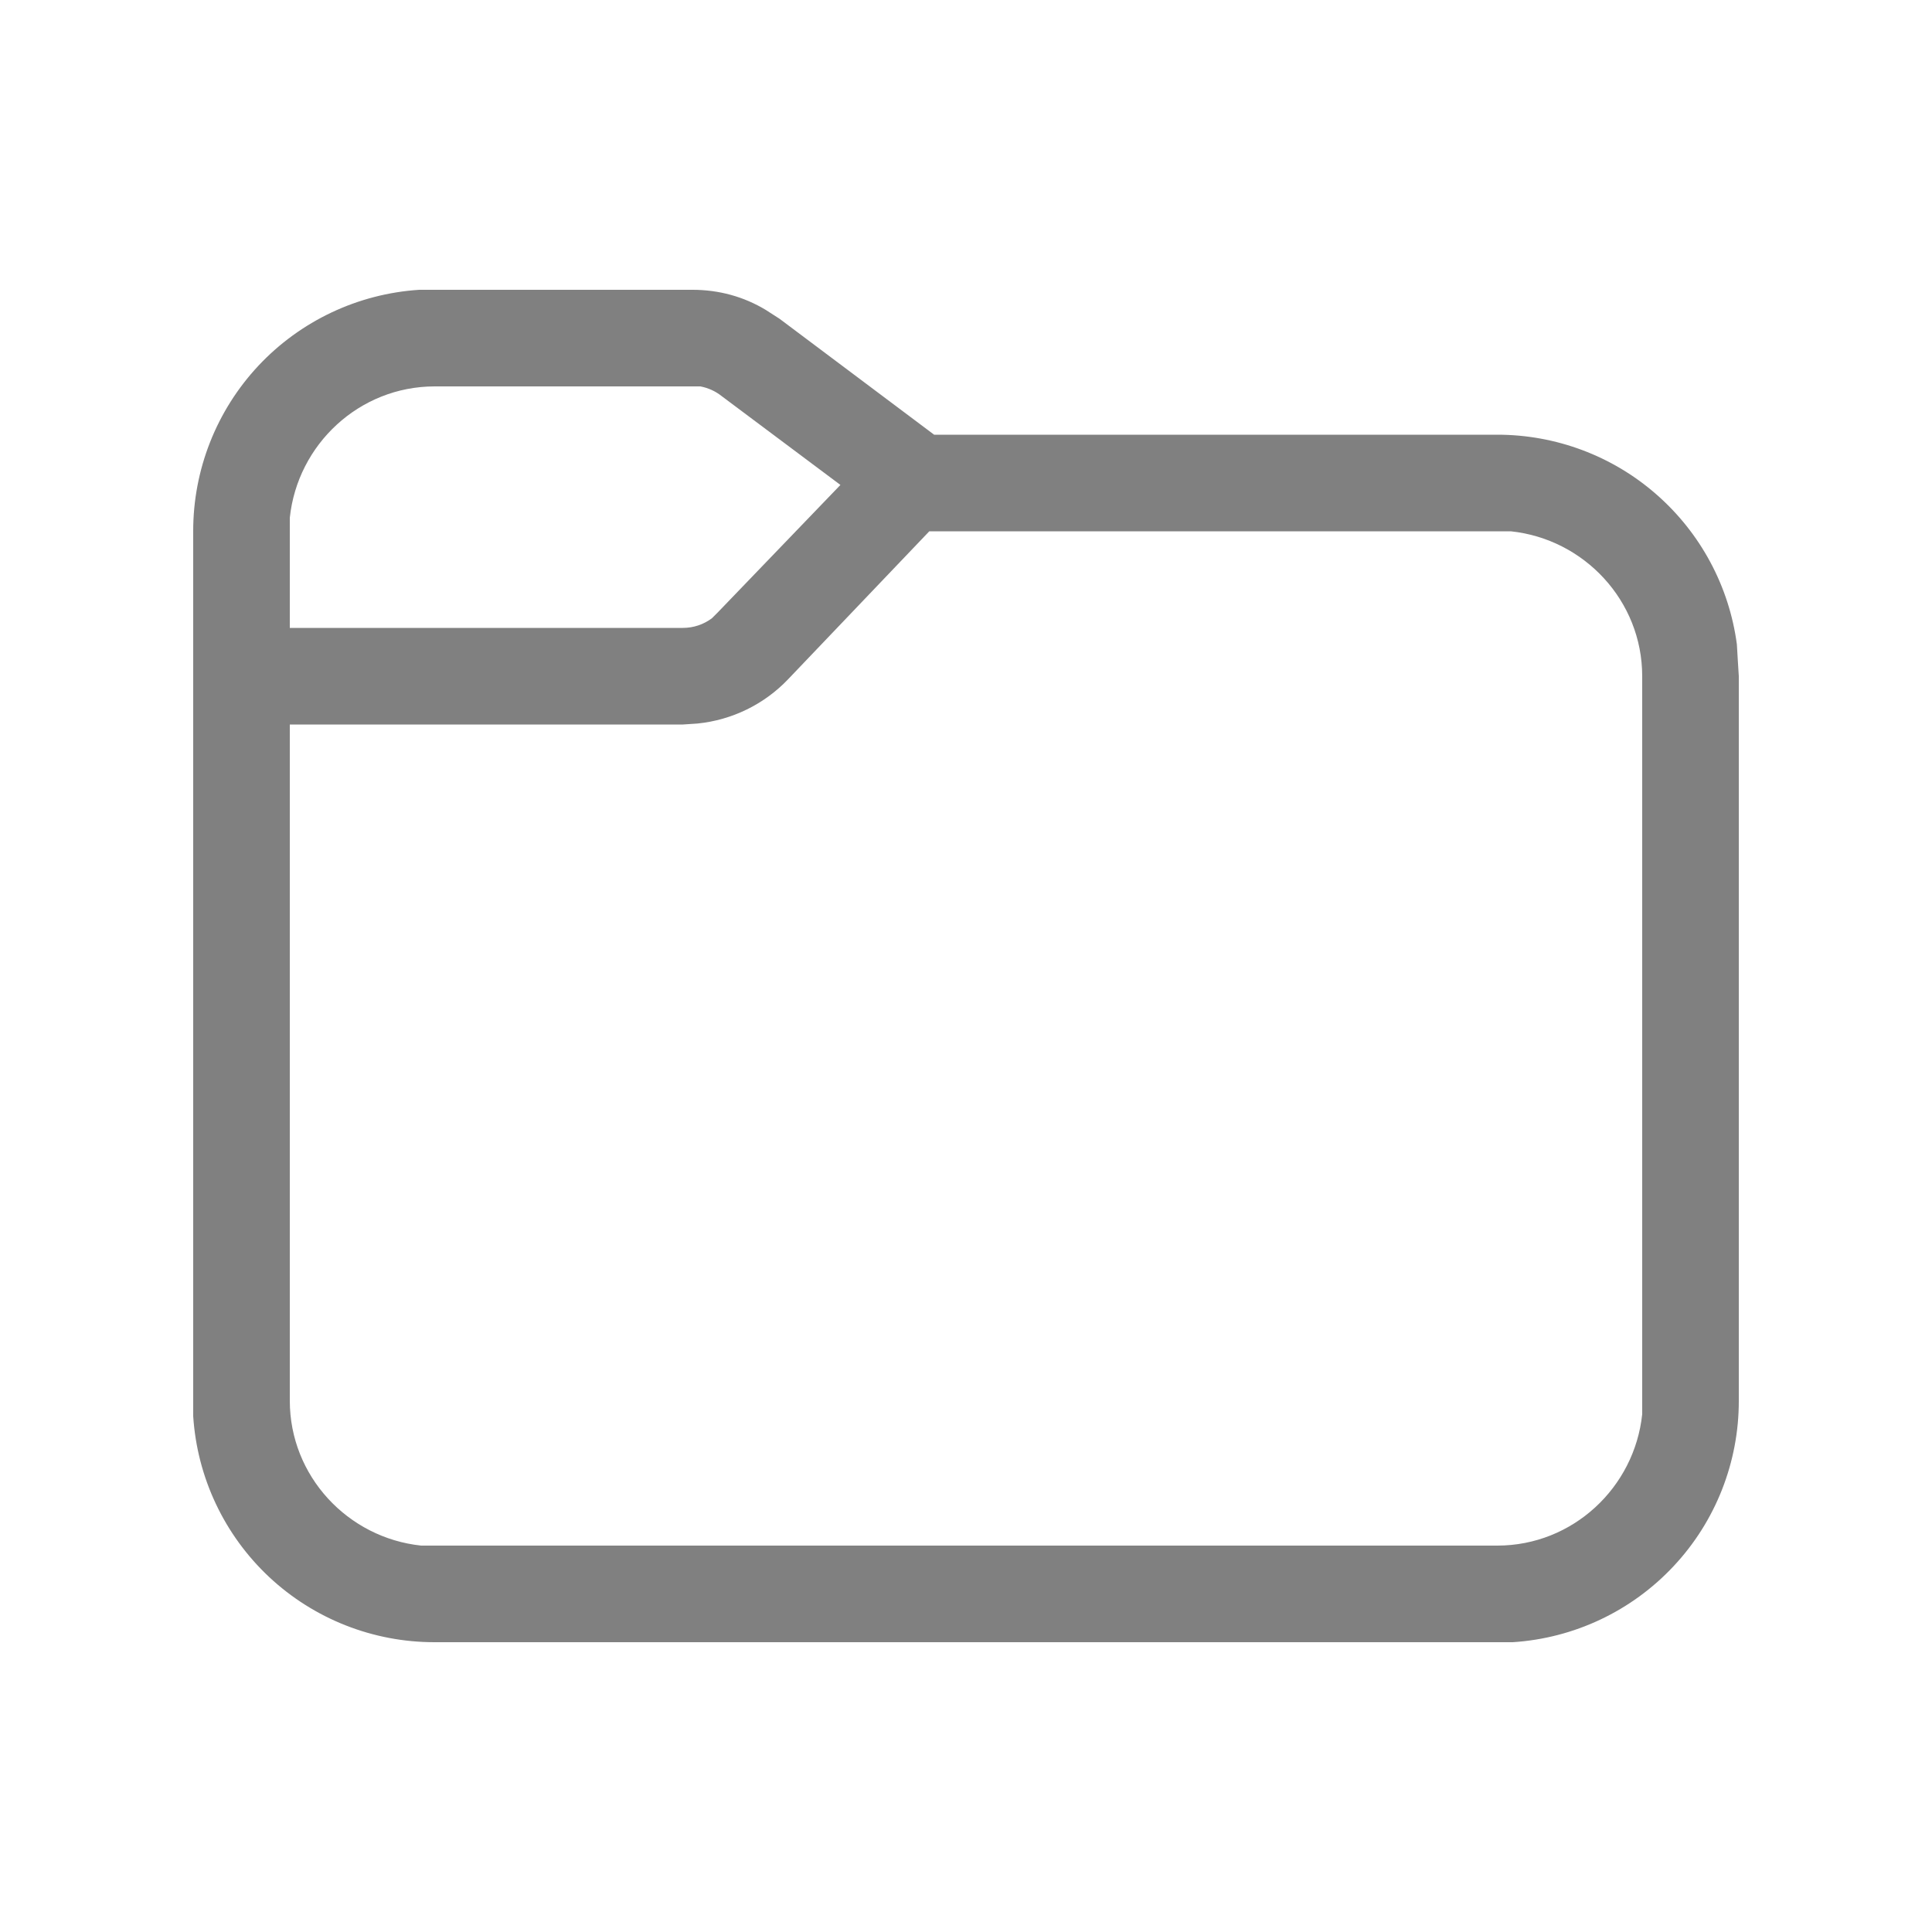
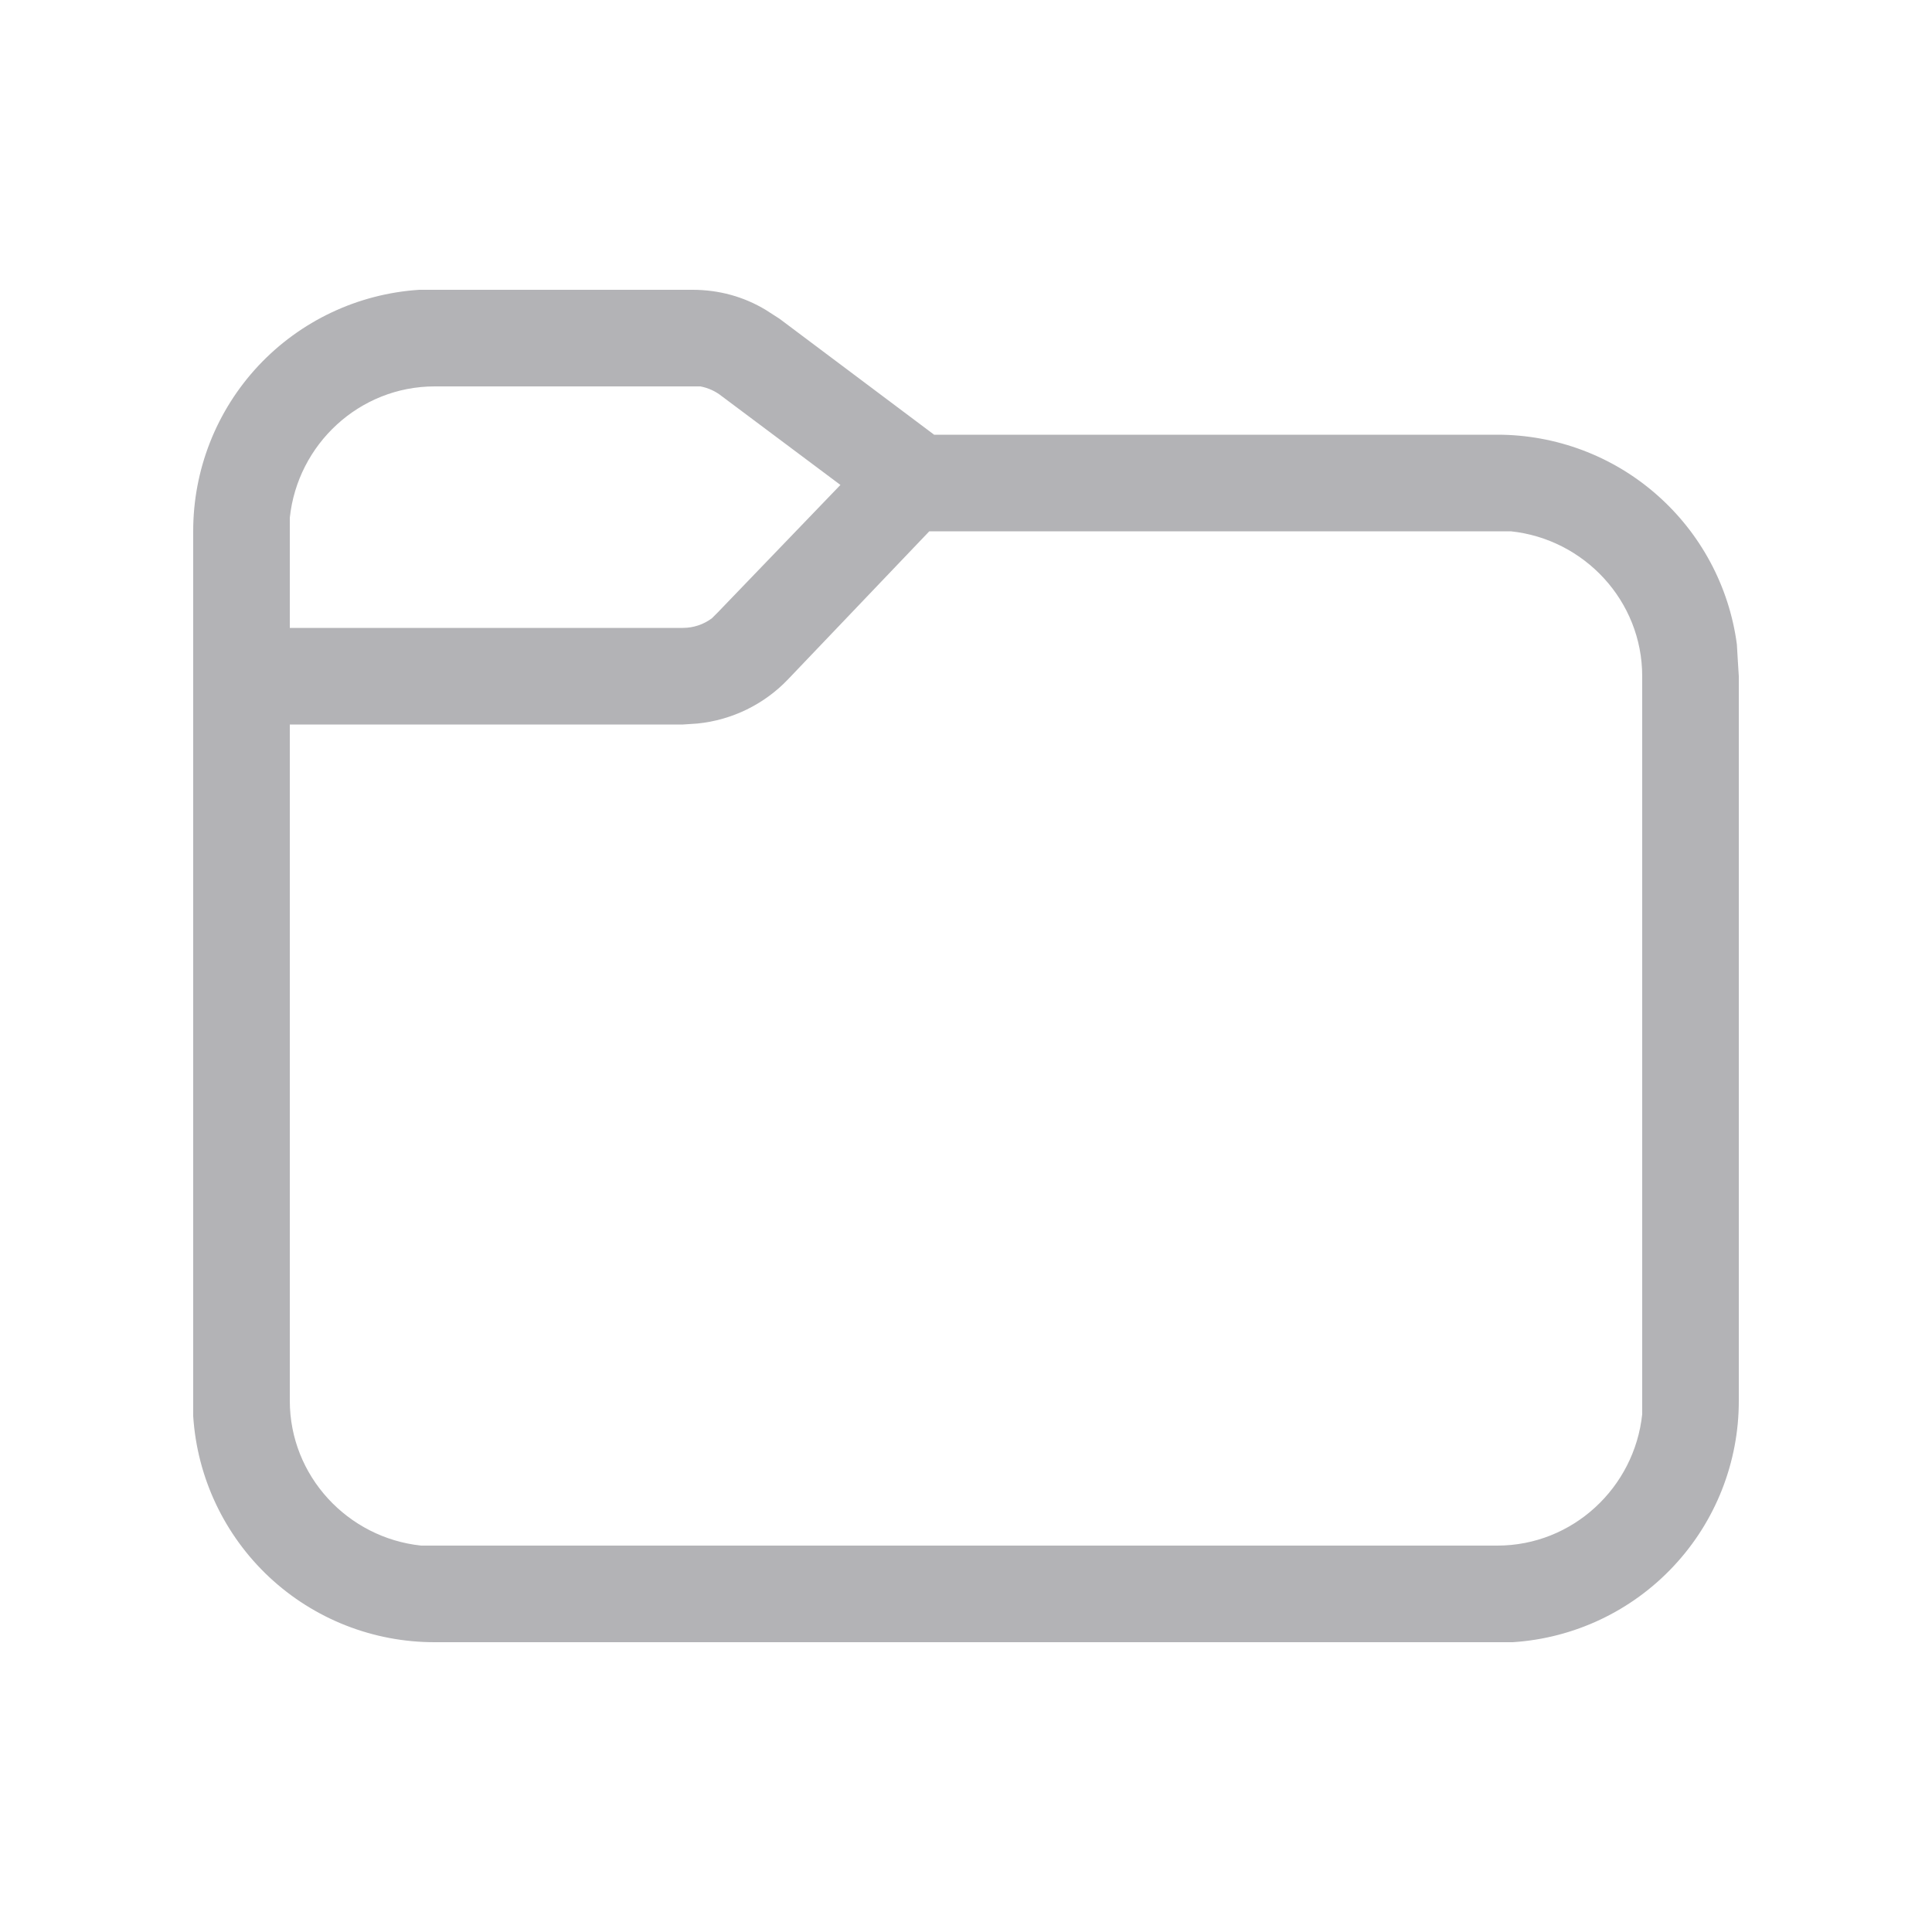
<svg xmlns="http://www.w3.org/2000/svg" width="20" height="20" viewBox="0 0 20 20" fill="none">
-   <path d="M7.17 3C7.44 3 7.7 3.07 7.93 3.21L8.07 3.3L9.67 4.5H15.5C16.106 4.5 16.692 4.719 17.148 5.119C17.604 5.518 17.9 6.069 17.98 6.67L17.99 6.84L18 7V14.5C18.001 15.136 17.76 15.749 17.325 16.213C16.89 16.678 16.295 16.959 15.66 17H4.5C3.864 17.001 3.251 16.76 2.786 16.325C2.322 15.89 2.041 15.295 2 14.66V5.5C1.999 4.864 2.24 4.251 2.675 3.786C3.11 3.322 3.705 3.041 4.34 3H7.17ZM8.16 7.03C7.912 7.291 7.578 7.454 7.22 7.49L7.07 7.5H3V14.5C3 15.28 3.6 15.92 4.36 16H15.5C16.28 16 16.92 15.4 17 14.64V7C17 6.22 16.4 5.58 15.64 5.5H9.62L8.16 7.03ZM7.16 4H4.5C3.72 4 3.08 4.6 3 5.36V6.5H7.07C7.178 6.5 7.283 6.465 7.37 6.4L7.43 6.34L8.7 5.02L7.47 4.1C7.406 4.049 7.33 4.015 7.25 4H7.17H7.16Z" fill="grey" />
+   <path d="M7.17 3C7.44 3 7.7 3.07 7.93 3.21L8.07 3.3L9.67 4.5H15.5C16.106 4.5 16.692 4.719 17.148 5.119C17.604 5.518 17.9 6.069 17.98 6.67L17.99 6.84L18 7V14.5C18.001 15.136 17.76 15.749 17.325 16.213C16.89 16.678 16.295 16.959 15.66 17H4.5C3.864 17.001 3.251 16.76 2.786 16.325C2.322 15.89 2.041 15.295 2 14.66V5.5C1.999 4.864 2.24 4.251 2.675 3.786C3.11 3.322 3.705 3.041 4.34 3H7.17ZM8.16 7.03C7.912 7.291 7.578 7.454 7.22 7.49L7.07 7.5H3V14.5C3 15.28 3.6 15.92 4.36 16H15.5C16.28 16 16.92 15.4 17 14.64V7C17 6.22 16.4 5.58 15.64 5.5H9.62L8.16 7.03ZM7.16 4H4.5C3.72 4 3.08 4.6 3 5.36V6.5H7.07C7.178 6.5 7.283 6.465 7.37 6.4L7.43 6.34L8.7 5.02L7.47 4.1C7.406 4.049 7.33 4.015 7.25 4H7.17H7.16Z" fill="#b3b3b6" />
</svg>
